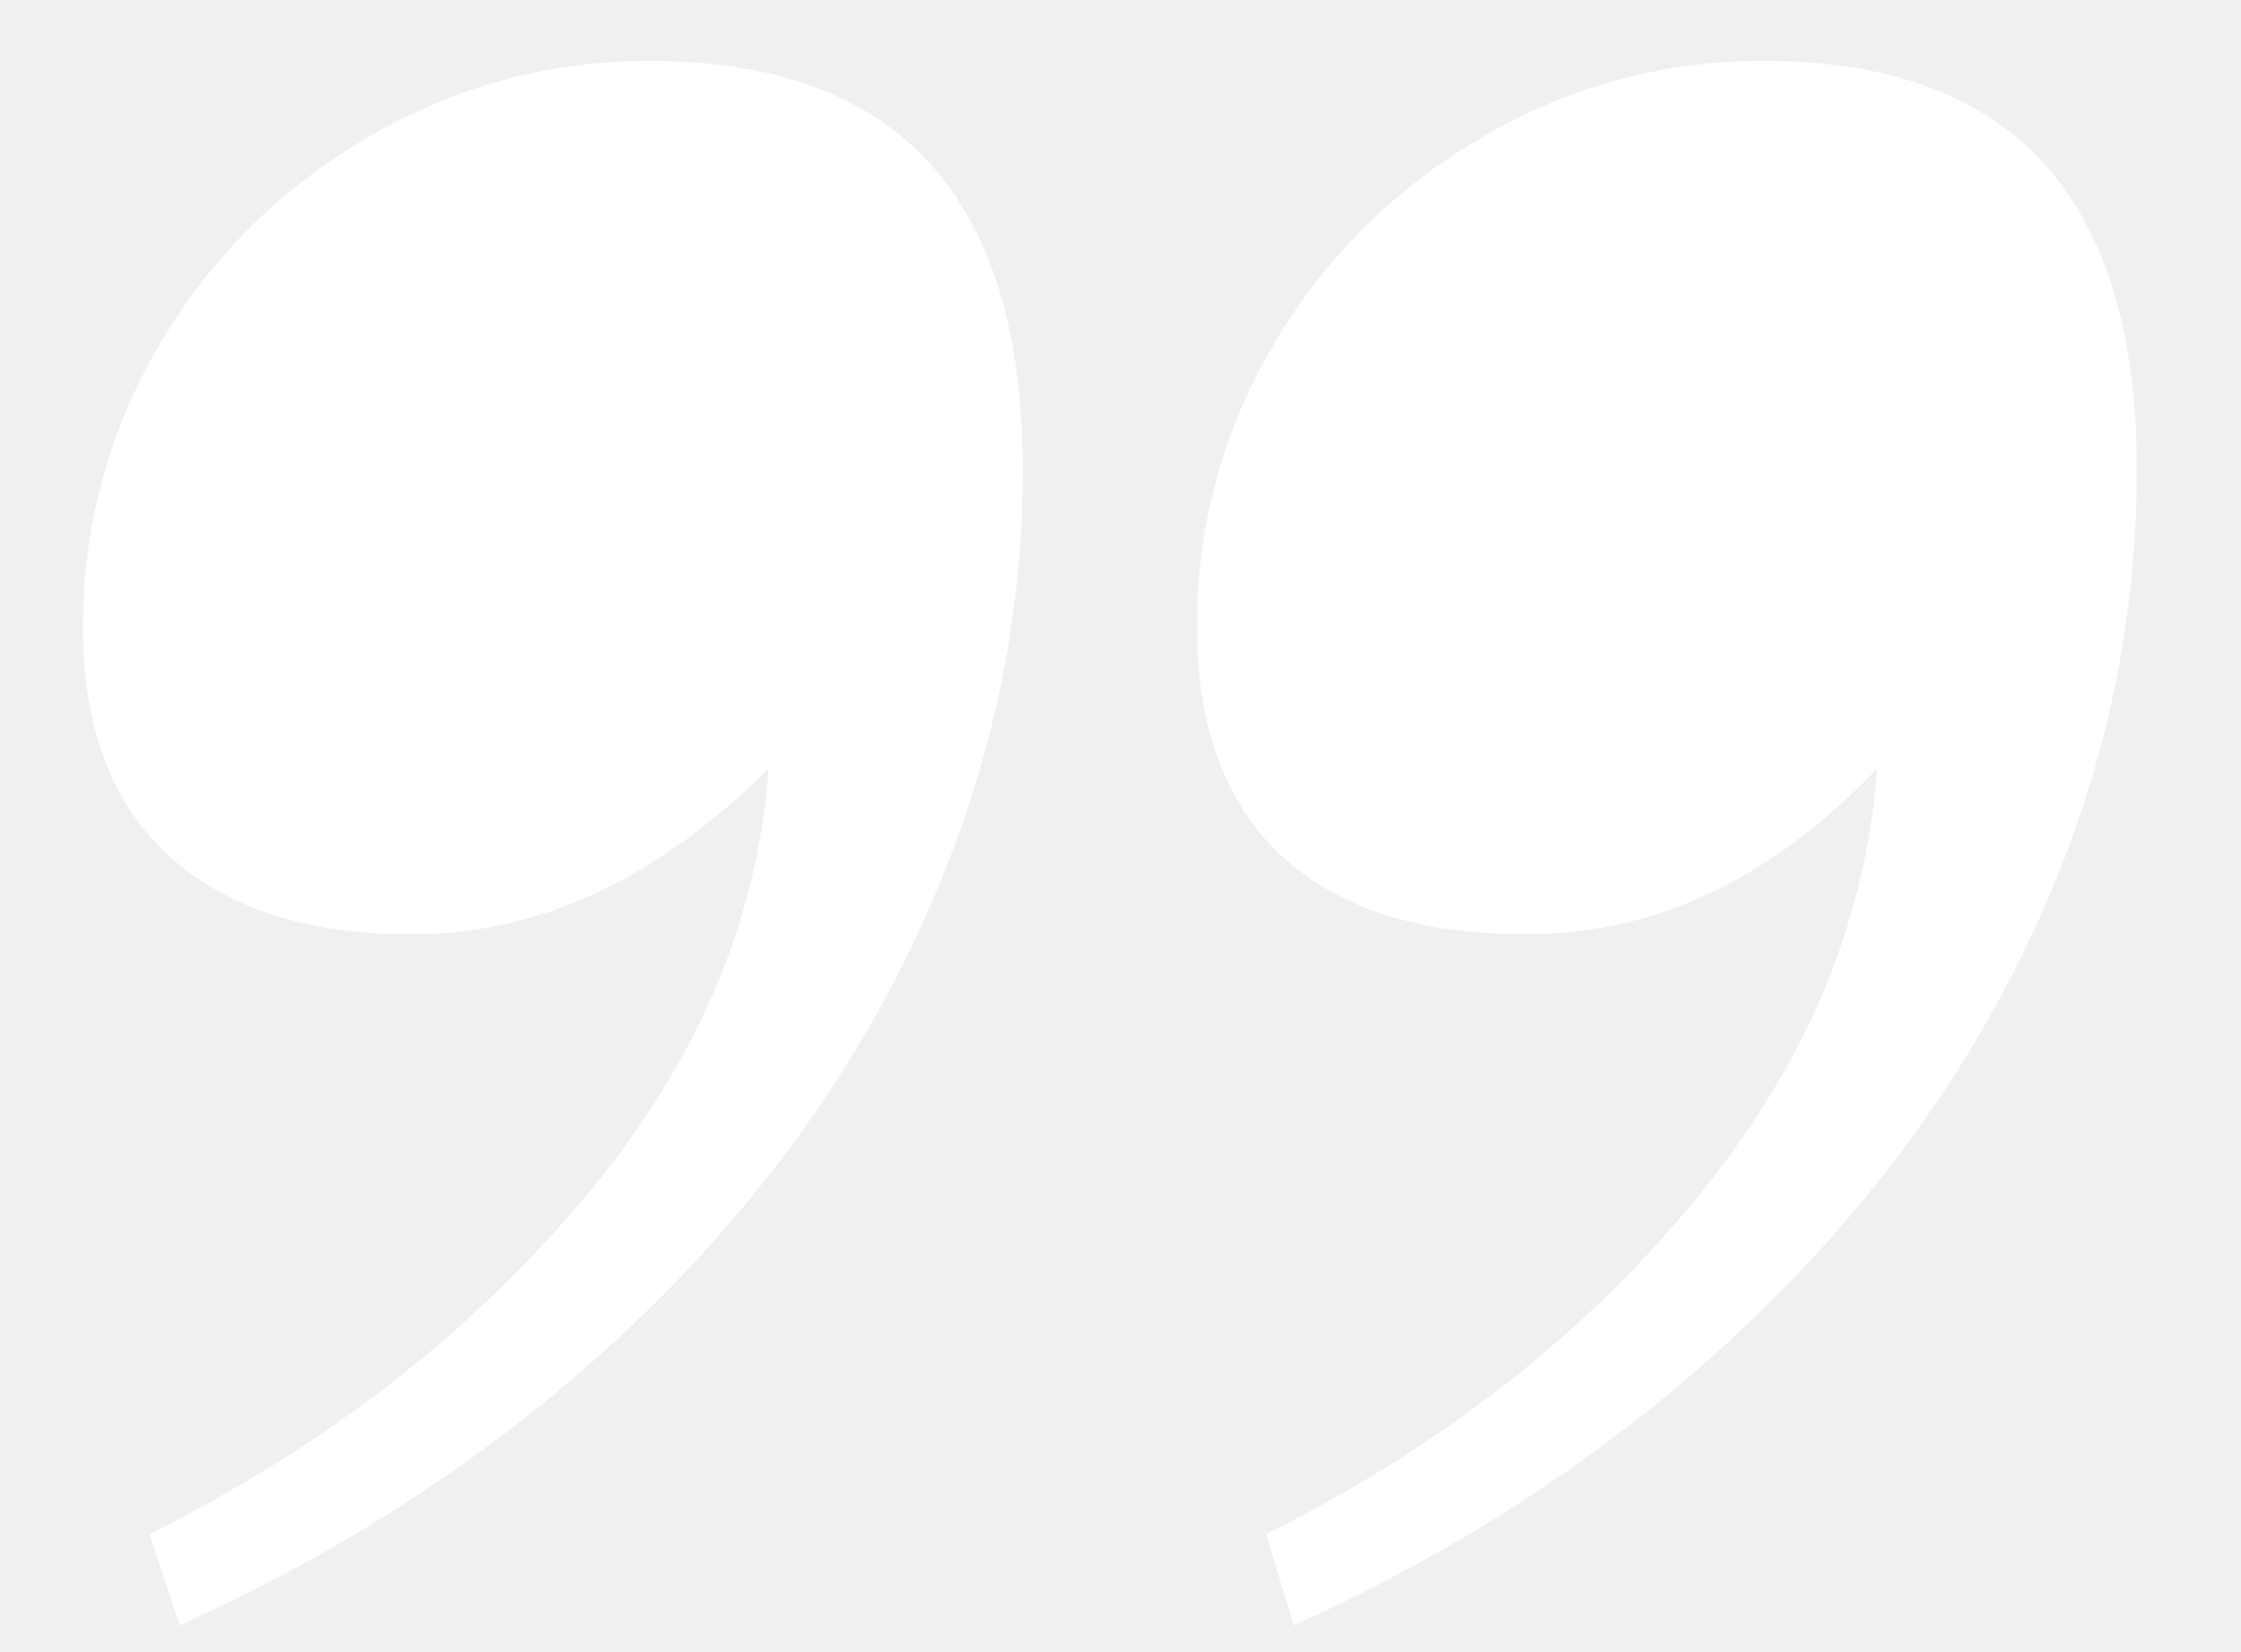
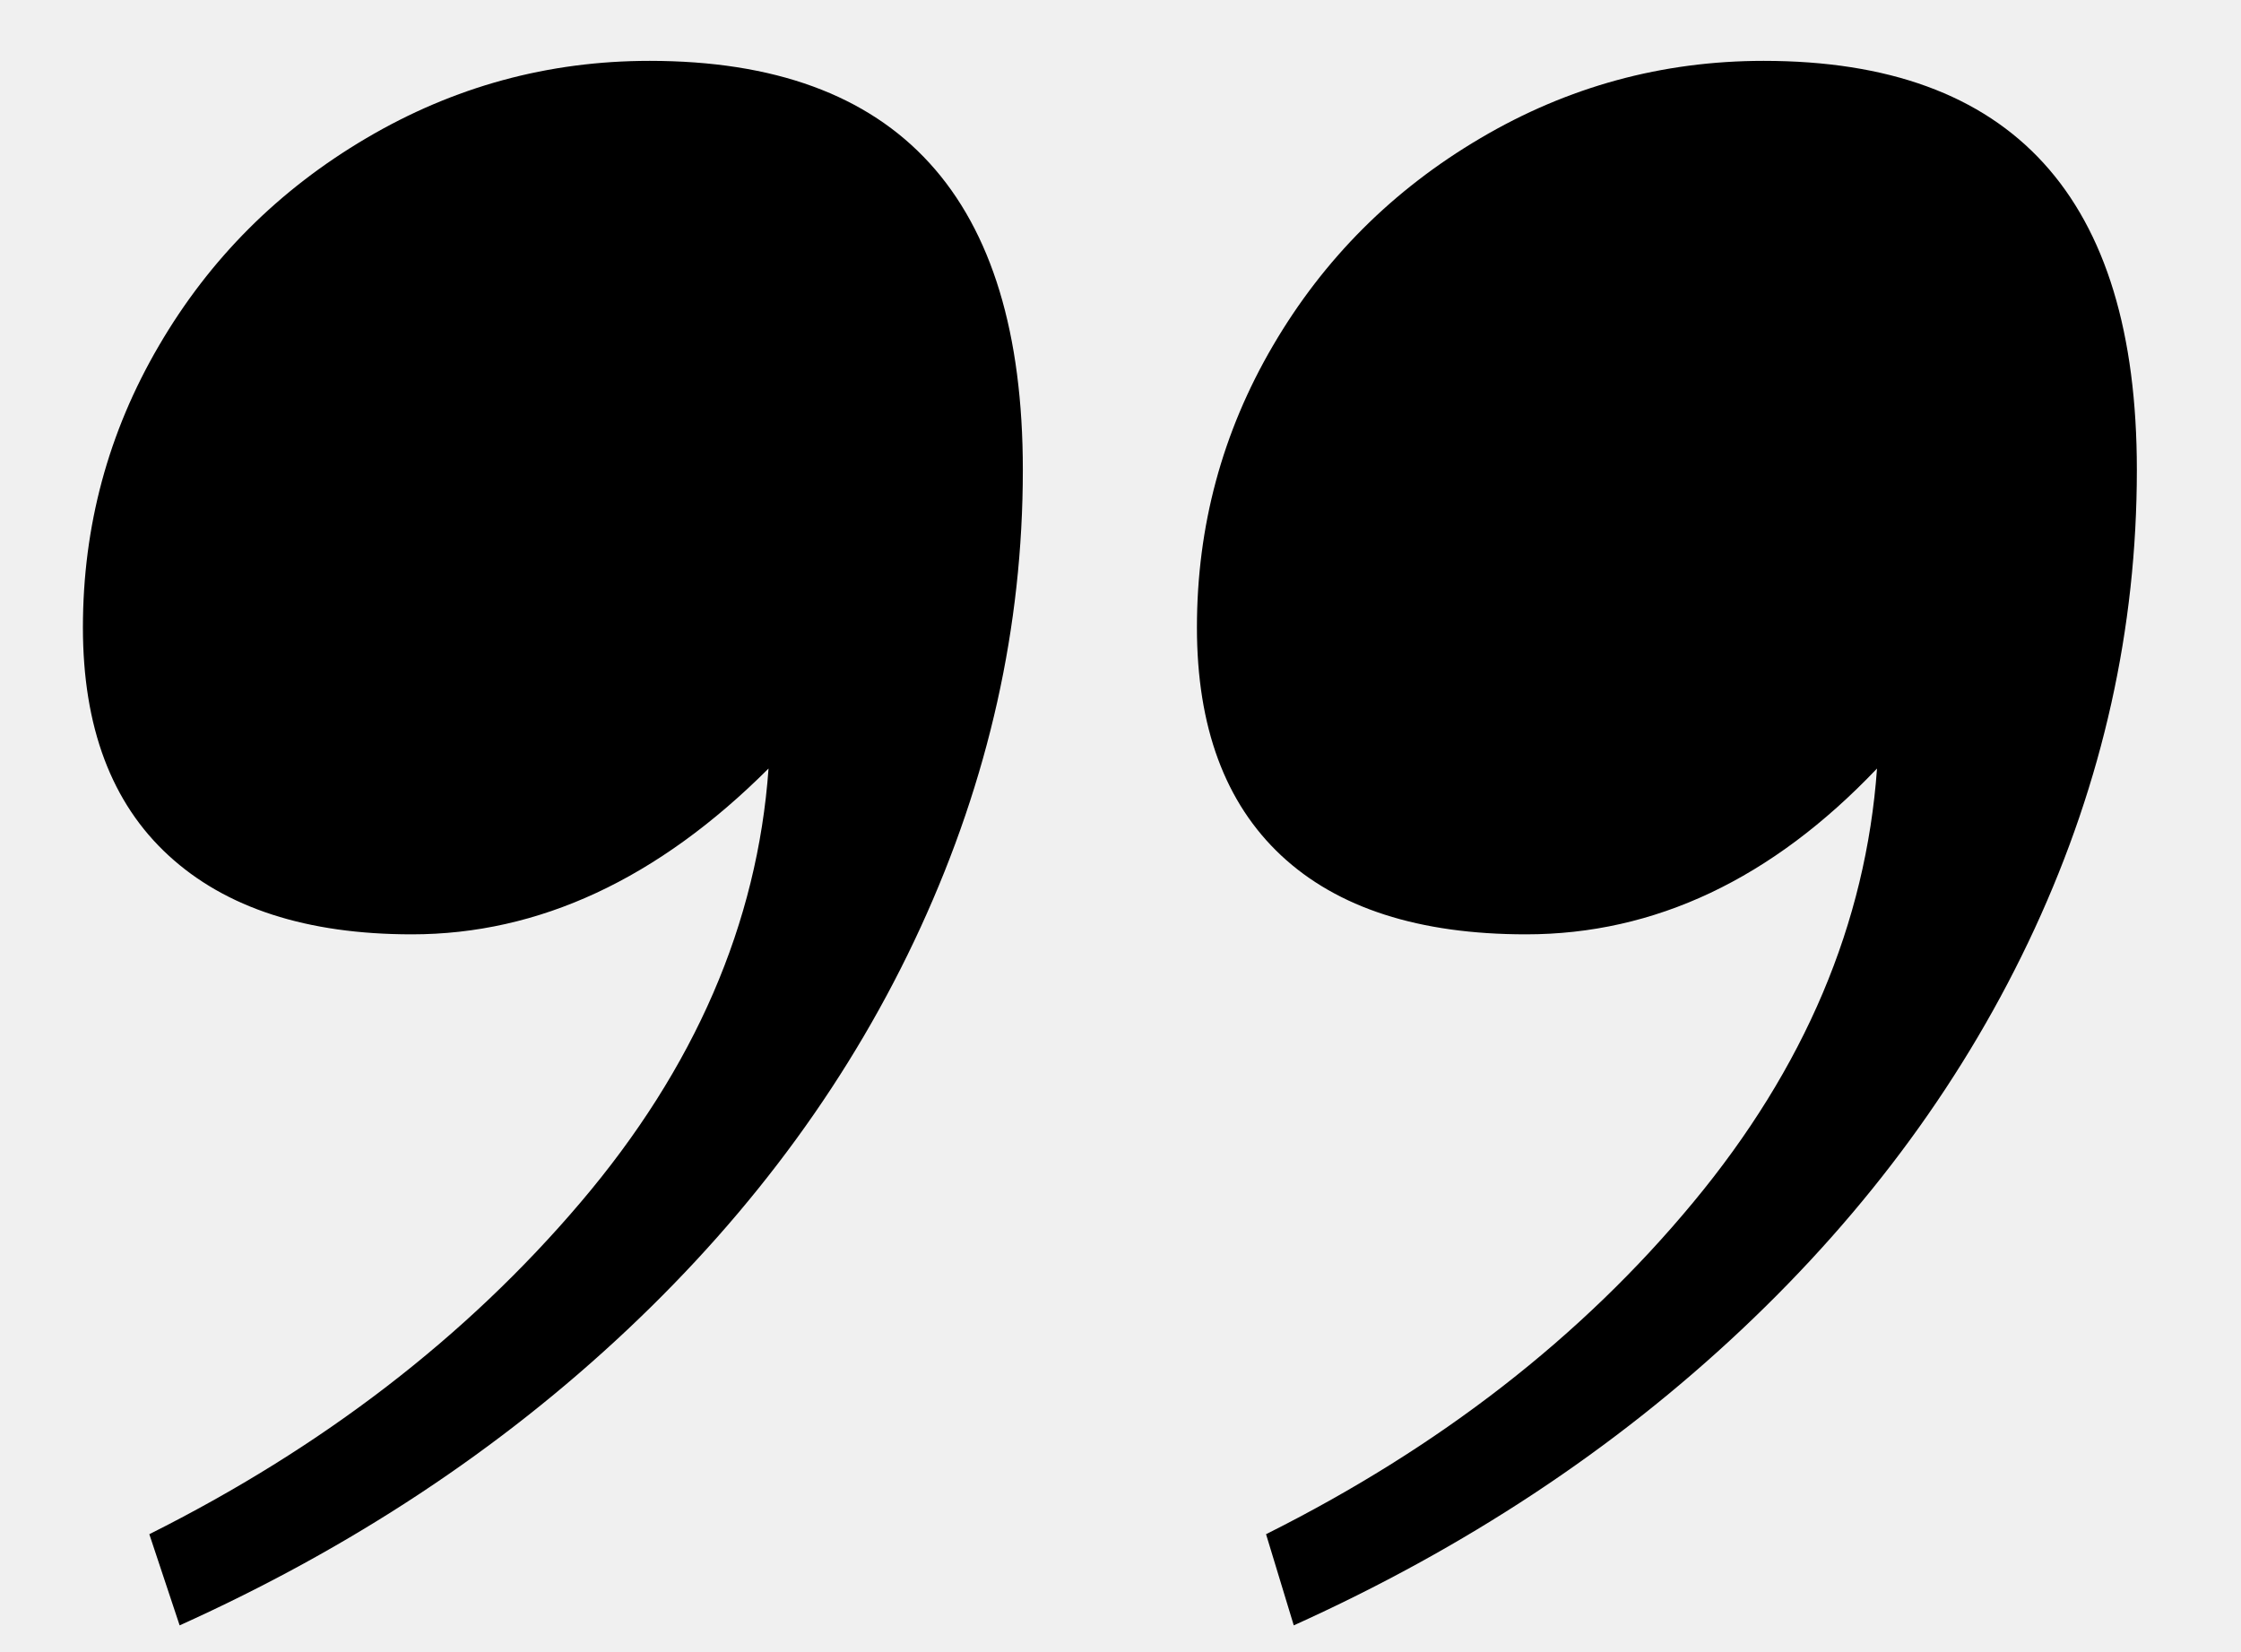
<svg xmlns="http://www.w3.org/2000/svg" width="19px" height="14px" viewBox="0 0 19 14" version="1.1">
  <defs />
  <g id="Page-1" stroke="none" stroke-width="1" fill="none" fill-rule="evenodd">
-     <g id="Splash-page---white-frame-Copy-3" transform="translate(-2534, -1272)" fill="#FFFFFF">
+     <g id="Splash-page---white-frame-Copy-3" transform="translate(-2534, -1272)" fill="#000000">
      <g id="browser-window-copy-2" transform="translate(1457, 614)">
        <path d="M1081.922,668.195 C1082.891,667.055 1083.422,665.828 1083.516,664.516 C1082.578,665.453 1081.57,665.922 1080.492,665.922 C1079.602,665.922 1078.914,665.699 1078.43,665.254 C1077.945,664.809 1077.703,664.164 1077.703,663.32 C1077.703,662.461 1077.918,661.664 1078.348,660.93 C1078.777,660.195 1079.363,659.609 1080.105,659.172 C1080.848,658.734 1081.648,658.516 1082.508,658.516 C1084.617,658.516 1085.672,659.672 1085.672,661.984 C1085.672,663.313 1085.383,664.605 1084.805,665.863 C1084.227,667.121 1083.398,668.258 1082.32,669.273 C1081.242,670.289 1079.977,671.125 1078.523,671.781 L1078.266,671.008 C1079.734,670.273 1080.953,669.336 1081.922,668.195 L1081.922,668.195 Z M1091.355,668.195 C1092.301,667.055 1092.82,665.828 1092.914,664.516 C1092.023,665.453 1091.031,665.922 1089.938,665.922 C1089.031,665.922 1088.34,665.699 1087.863,665.254 C1087.387,664.809 1087.148,664.164 1087.148,663.32 C1087.148,662.461 1087.363,661.664 1087.793,660.93 C1088.223,660.195 1088.809,659.609 1089.551,659.172 C1090.293,658.734 1091.094,658.516 1091.953,658.516 C1094.063,658.516 1095.117,659.672 1095.117,661.984 C1095.117,663.328 1094.828,664.625 1094.25,665.875 C1093.672,667.125 1092.844,668.258 1091.766,669.273 C1090.687,670.289 1089.422,671.125 1087.969,671.781 L1087.734,671.008 C1089.203,670.273 1090.41,669.336 1091.355,668.195 L1091.355,668.195 Z" id="”" />
      </g>
    </g>
  </g>
</svg>
